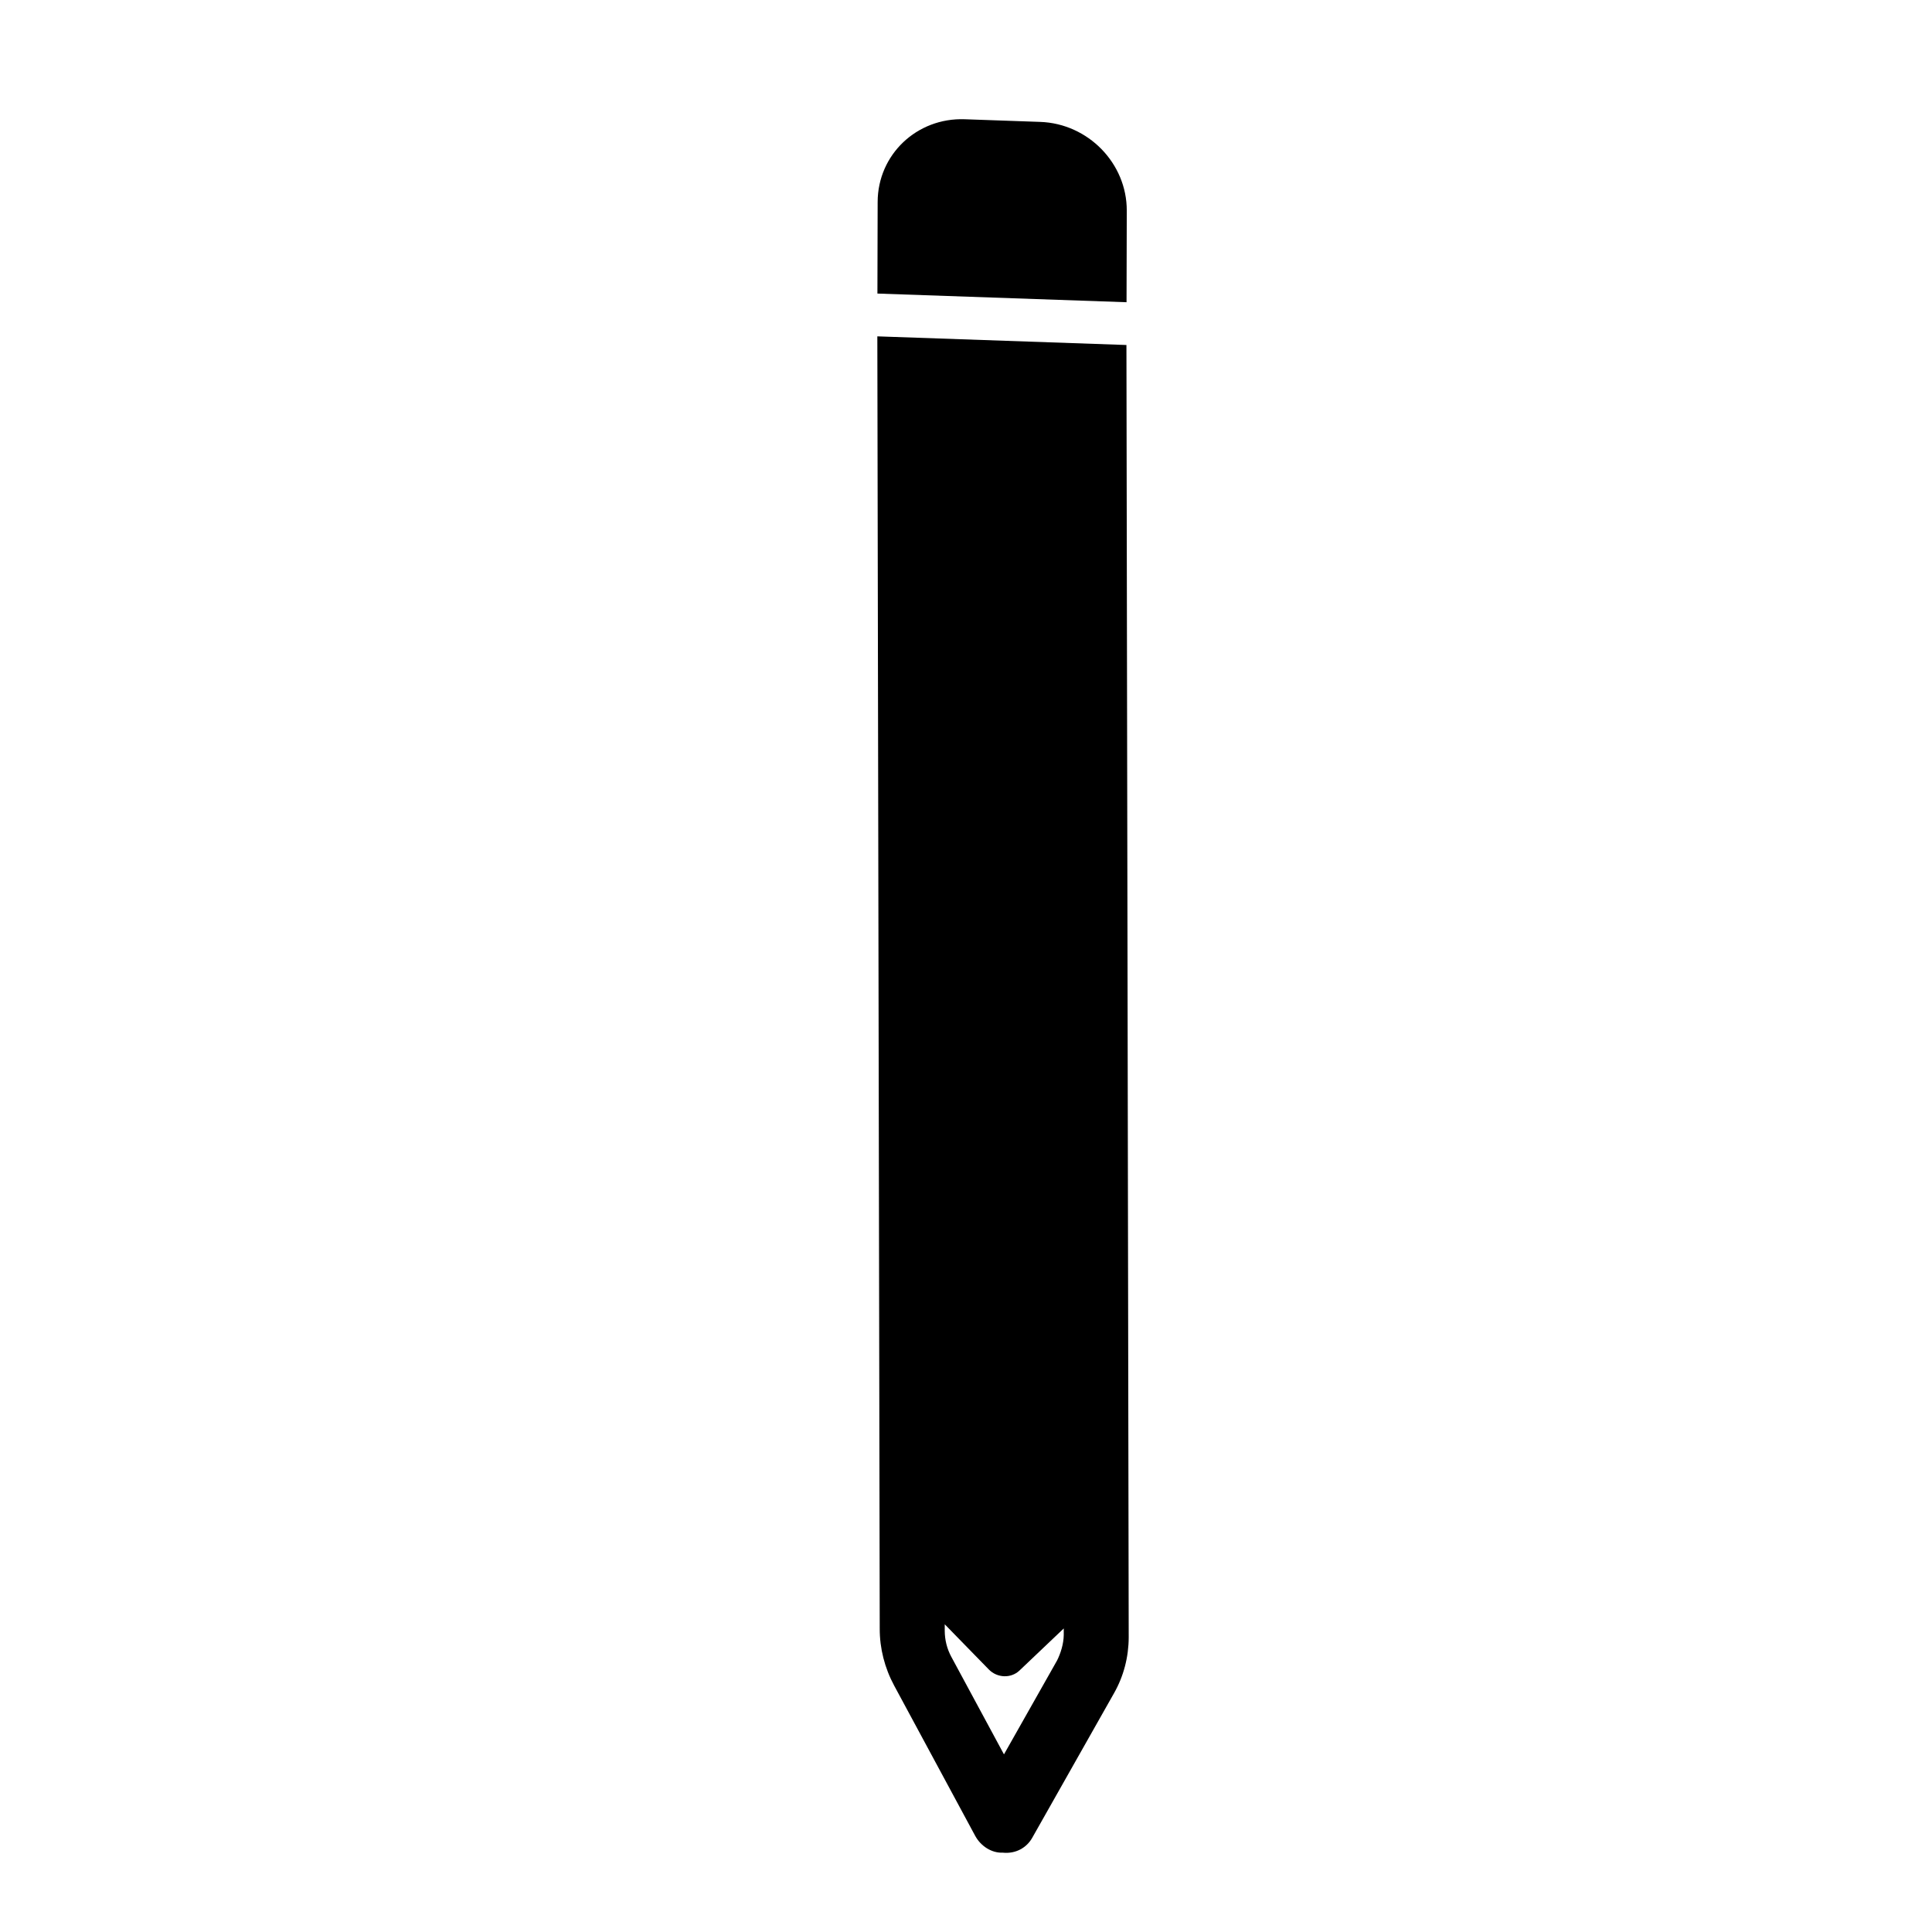
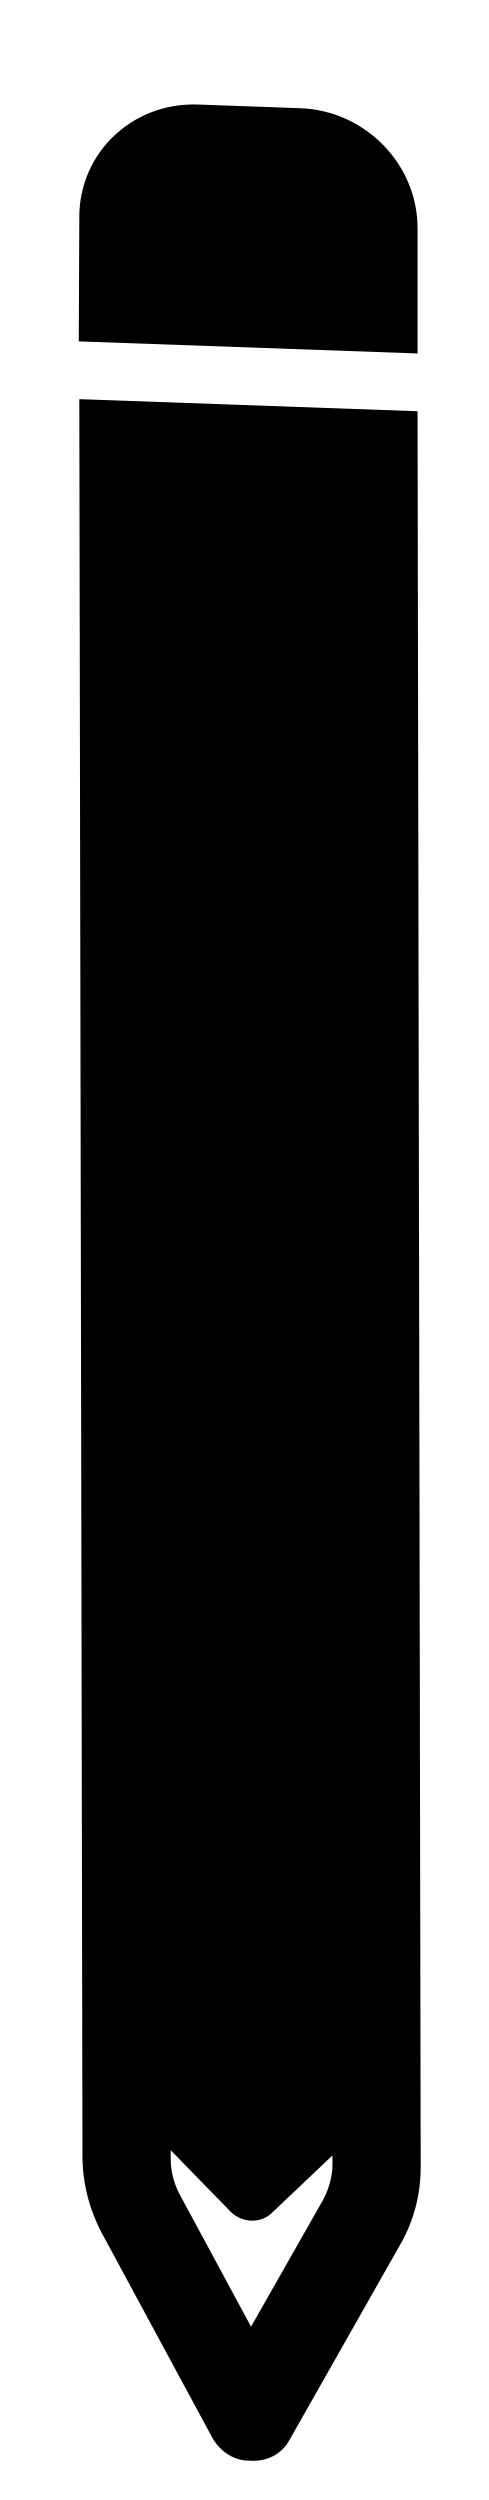
- <svg xmlns="http://www.w3.org/2000/svg" viewBox="0 0 500 500" width="500" height="500">
-   <path d="M 391.852 154.741 L 161.876 397.581 L 150.093 385.574 L 151.276 384.334 L 135.466 384.334 C 132.448 384.334 129.945 381.784 129.904 378.667 L 129.69 362.337 L 128.509 363.578 C 126.909 365.277 125.746 367.332 125.128 369.599 L 117.609 397.298 L 144.309 389.151 C 146.187 388.479 148.469 387.238 150.093 385.574 L 161.876 397.581 C 158.357 401.265 153.97 403.993 149.152 405.445 L 108.048 417.983 C 105.172 418.869 102.037 418.055 99.874 415.539 C 97.719 413.661 96.881 410.438 97.692 407.428 L 109.273 364.817 C 110.632 359.822 113.19 355.254 116.712 351.569 L 346.664 108.708 L 391.852 154.741 Z M 415.453 97.518 C 424.143 106.37 424.332 120.736 415.873 129.591 L 399.498 146.735 L 354.309 100.695 L 370.684 83.552 C 379.142 74.697 393.067 74.697 401.756 83.552 L 415.453 97.518 Z" style="" transform="matrix(0.724866, -0.688889, 0.688889, 0.724866, -99.11912, 247.062)" />
+ <svg xmlns="http://www.w3.org/2000/svg" version="1.2" viewBox="0 0 93 476" width="93" height="476">
+   <style />
+   <path fill="currentColor" d="m79.5 78.3l0.6 334.4-16.8-0.5v-1.8l-11.5 10.9c-2.1 2.1-5.7 2-7.9-0.2l-11.4-11.7v1.7c0 2.3 0.6 4.6 1.7 6.7l13.6 25.2 13.8-24.3c0.9-1.7 1.7-4.2 1.7-6.5l16.8 0.5c0 5.1-1.3 10.1-3.8 14.5l-21.2 37.4c-1.4 2.6-4.3 4.2-7.6 3.9-2.8 0.1-5.6-1.7-7.1-4.4l-21-38.9c-2.4-4.5-3.7-9.6-3.7-14.7l-0.6-334.5zm-22.4-57.7c12.4 0.4 22.5 10.7 22.4 23v23.7l-64.5-2.3 0.1-23.7c0-12.2 10.1-21.8 22.5-21.4z" />
</svg>
